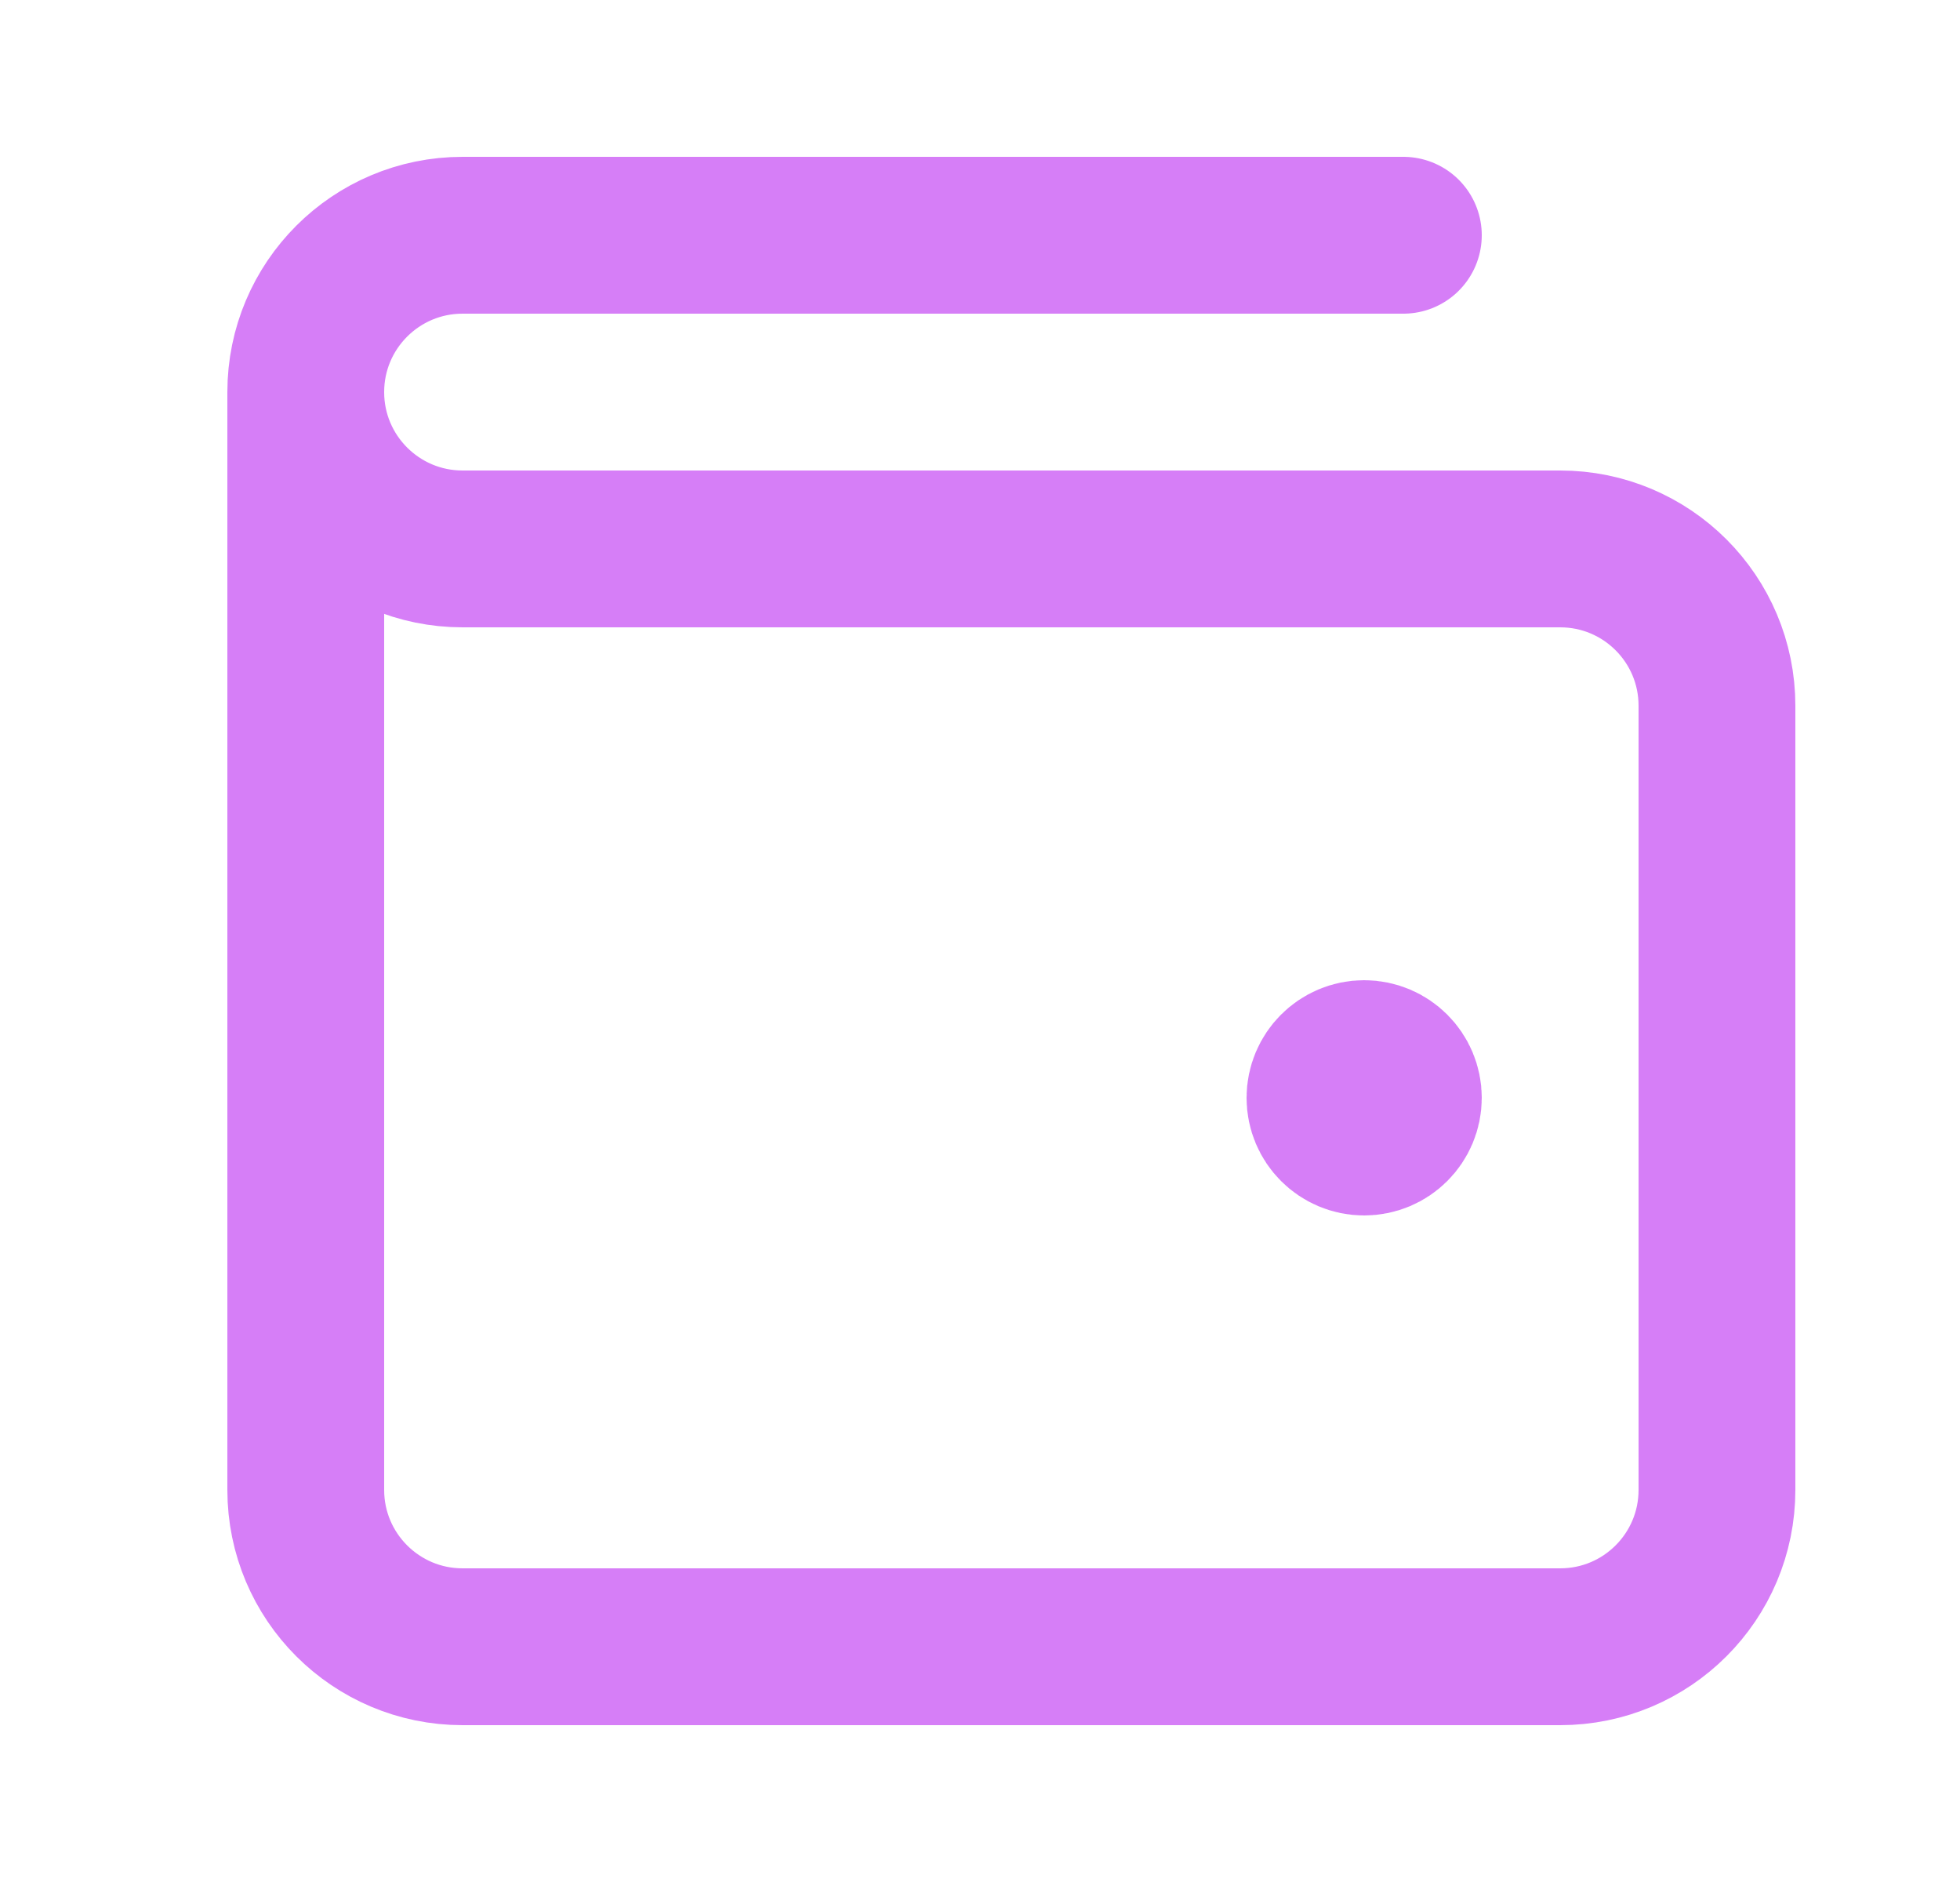
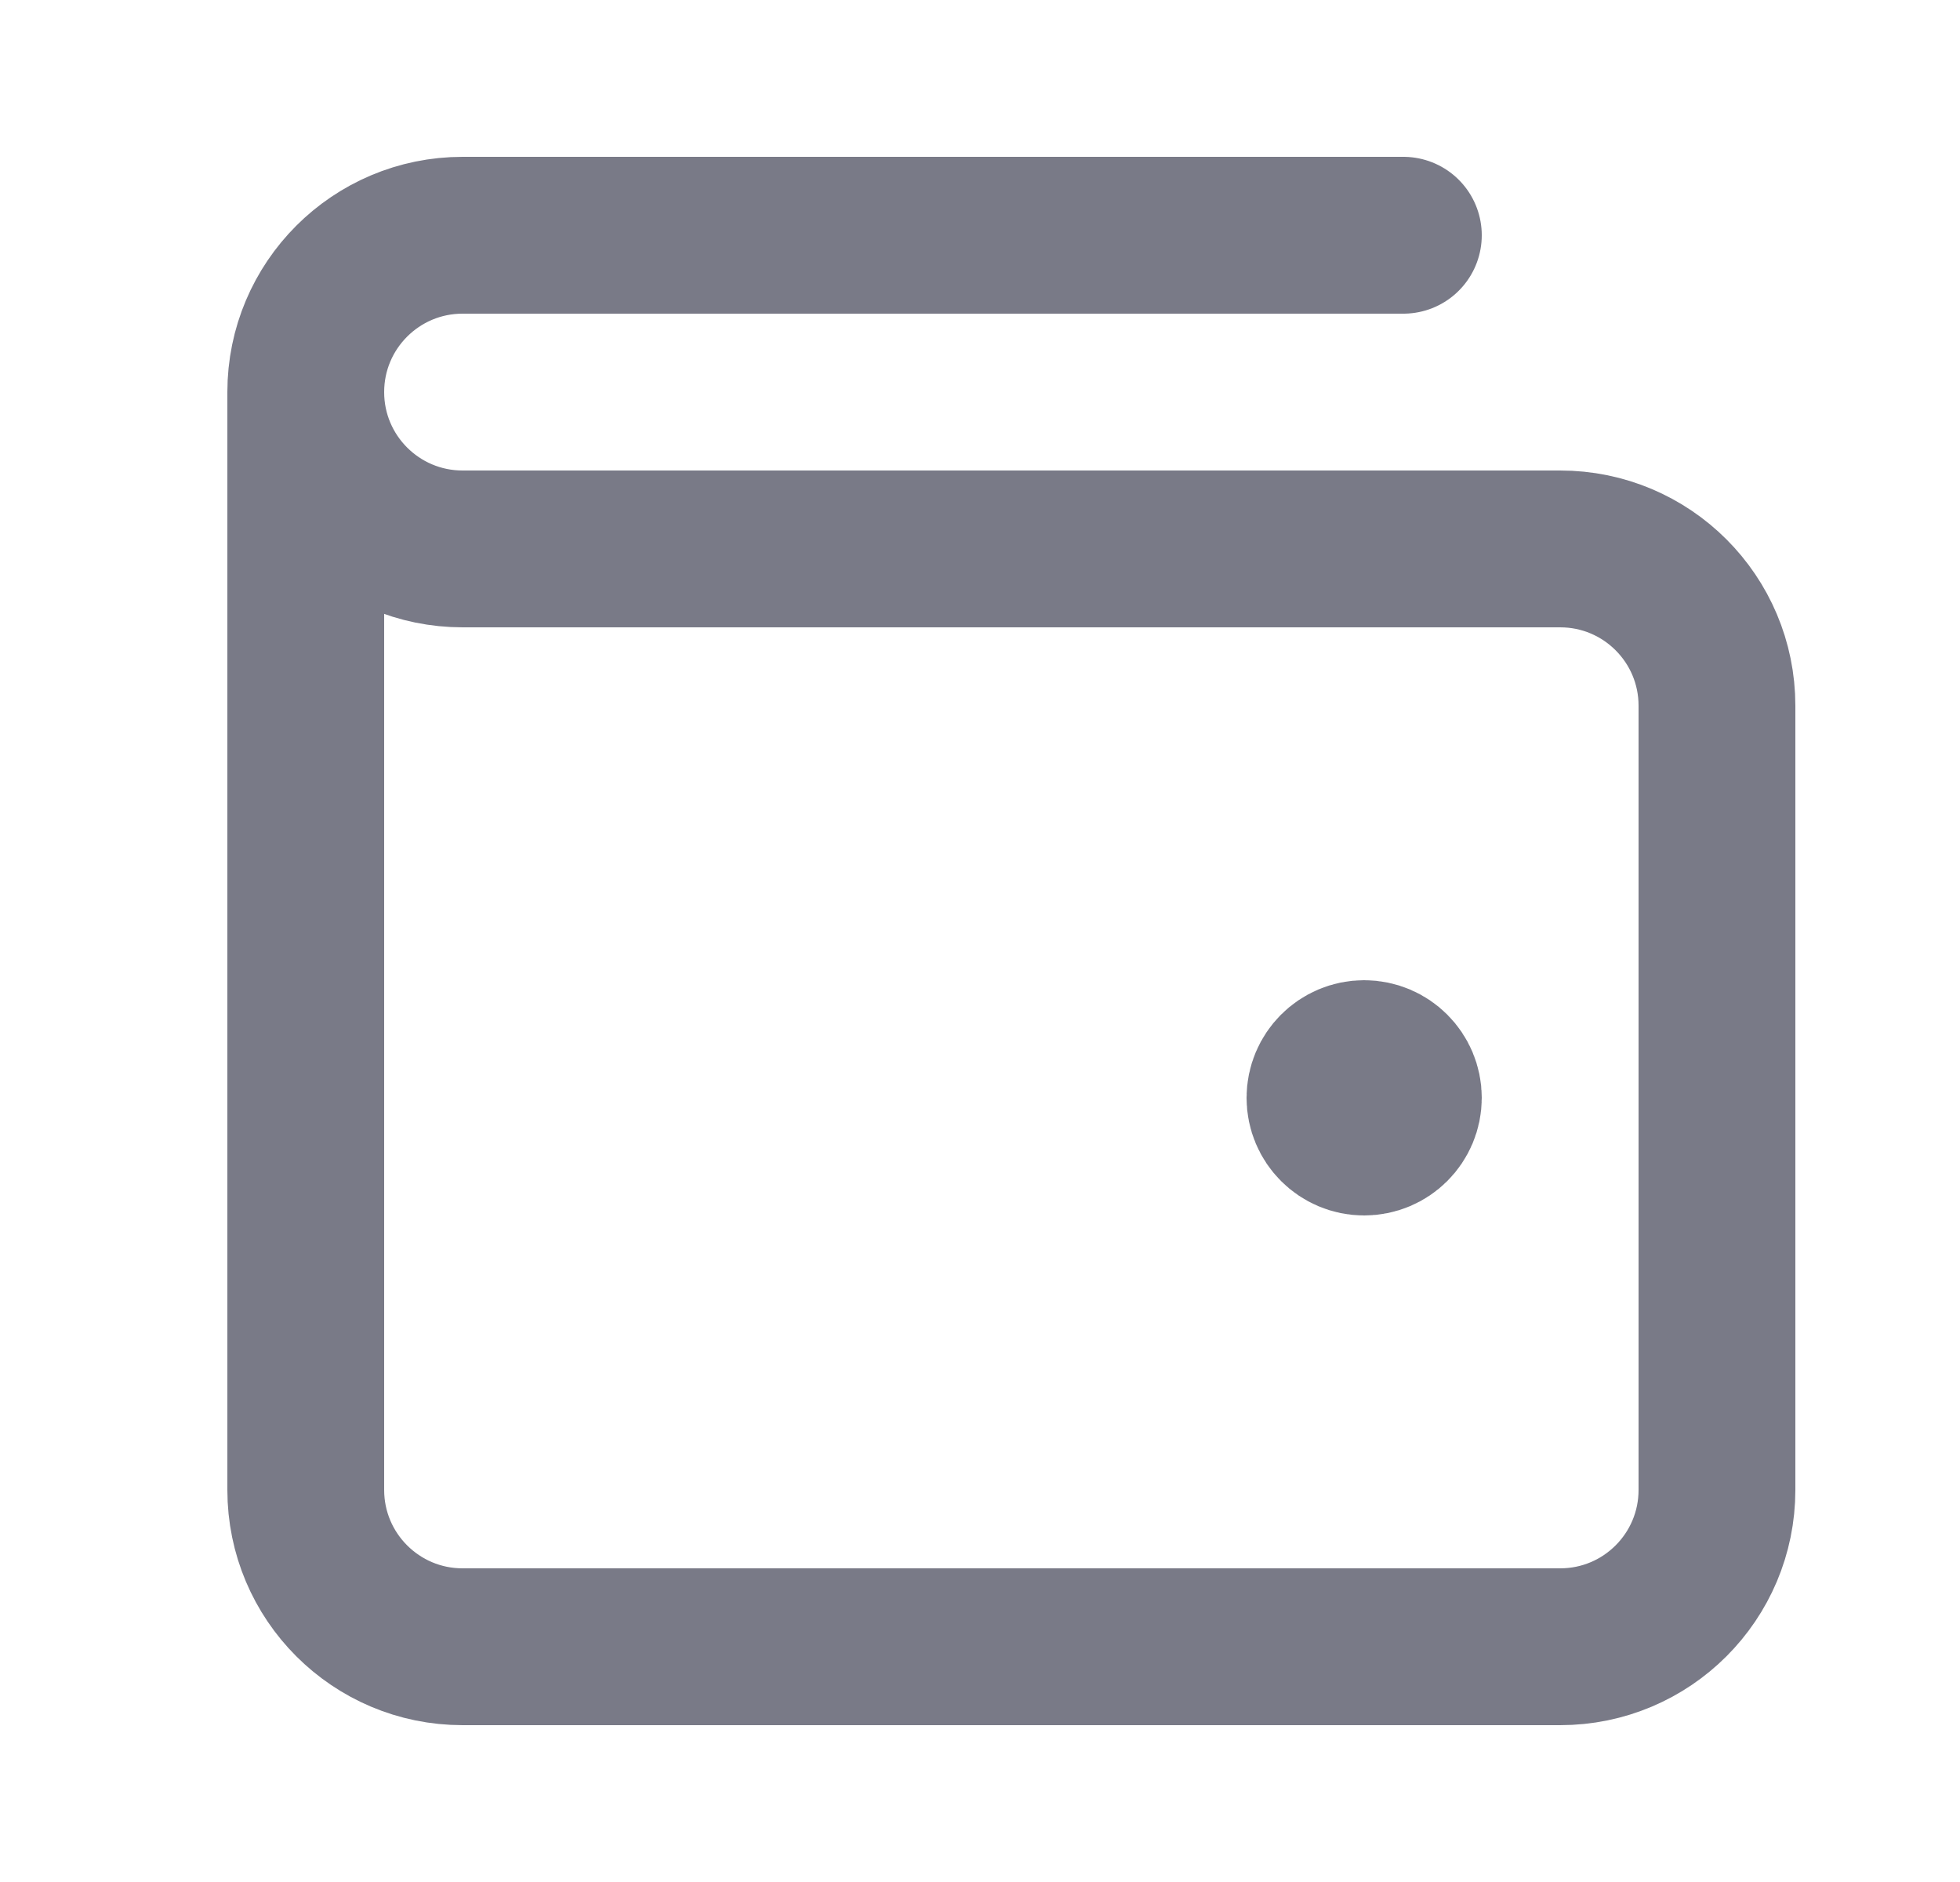
<svg xmlns="http://www.w3.org/2000/svg" width="25" height="24" viewBox="0 0 25 24" fill="none">
-   <path d="M17.4 14H17.41M3.9 5V19C3.9 20.105 4.796 21 5.9 21H19.9C21.005 21 21.9 20.105 21.9 19V9C21.9 7.895 21.005 7 19.9 7L5.9 7C4.796 7 3.9 6.105 3.9 5ZM3.9 5C3.9 3.895 4.796 3 5.9 3H17.9M17.9 14C17.9 14.276 17.676 14.5 17.4 14.5C17.124 14.5 16.9 14.276 16.9 14C16.9 13.724 17.124 13.5 17.4 13.5C17.676 13.5 17.9 13.724 17.9 14Z" stroke="#D67EF7" style="stroke:#D67EF7;stroke:color(display-p3 0.839 0.494 0.969);stroke-opacity:1;" stroke-width="2" stroke-linecap="round" stroke-linejoin="round" />
+   <path d="M17.4 14H17.41M3.9 5V19C3.9 20.105 4.796 21 5.9 21H19.9C21.005 21 21.9 20.105 21.9 19V9C21.9 7.895 21.005 7 19.9 7L5.9 7C4.796 7 3.9 6.105 3.9 5ZM3.9 5C3.9 3.895 4.796 3 5.9 3H17.9M17.9 14C17.9 14.276 17.676 14.5 17.4 14.5C17.124 14.5 16.9 14.276 16.9 14C16.9 13.724 17.124 13.5 17.4 13.5C17.676 13.5 17.9 13.724 17.9 14Z" stroke="#797A87" style="stroke:#797A87;stroke:color(display-p3 0.474 0.478 0.529);stroke-opacity:1;" stroke-width="2" stroke-linecap="round" stroke-linejoin="round" />
</svg>
